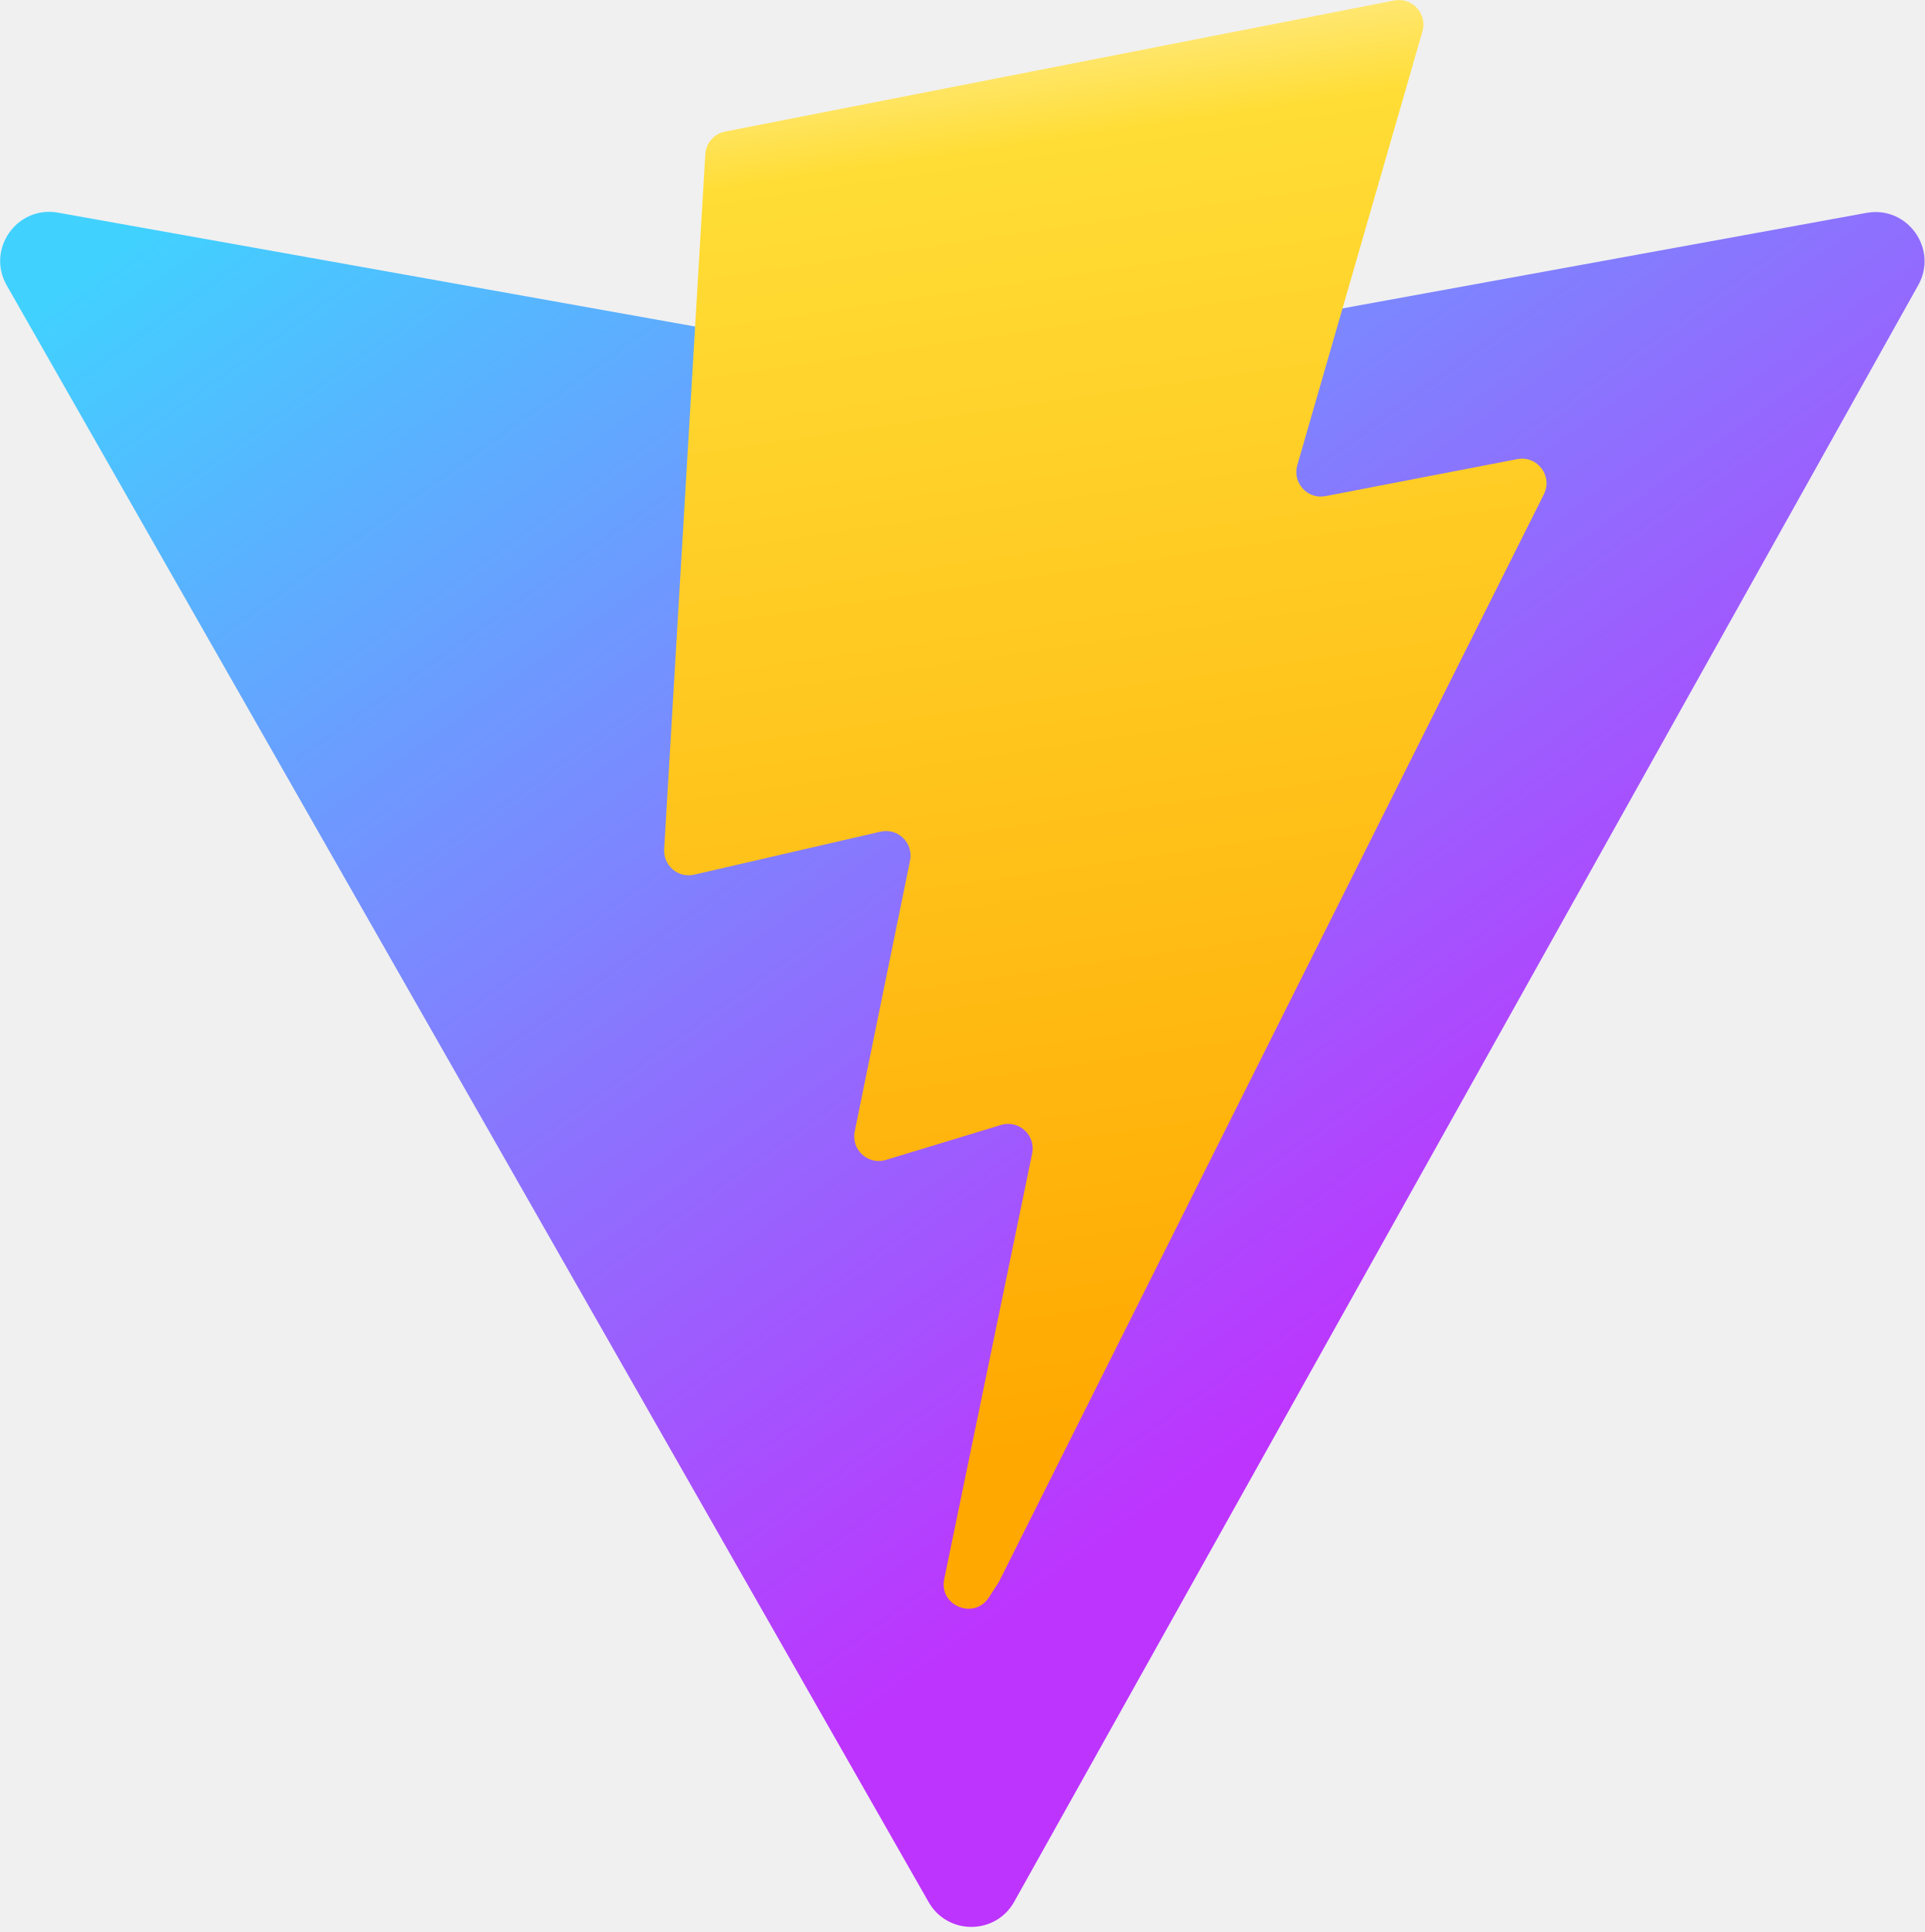
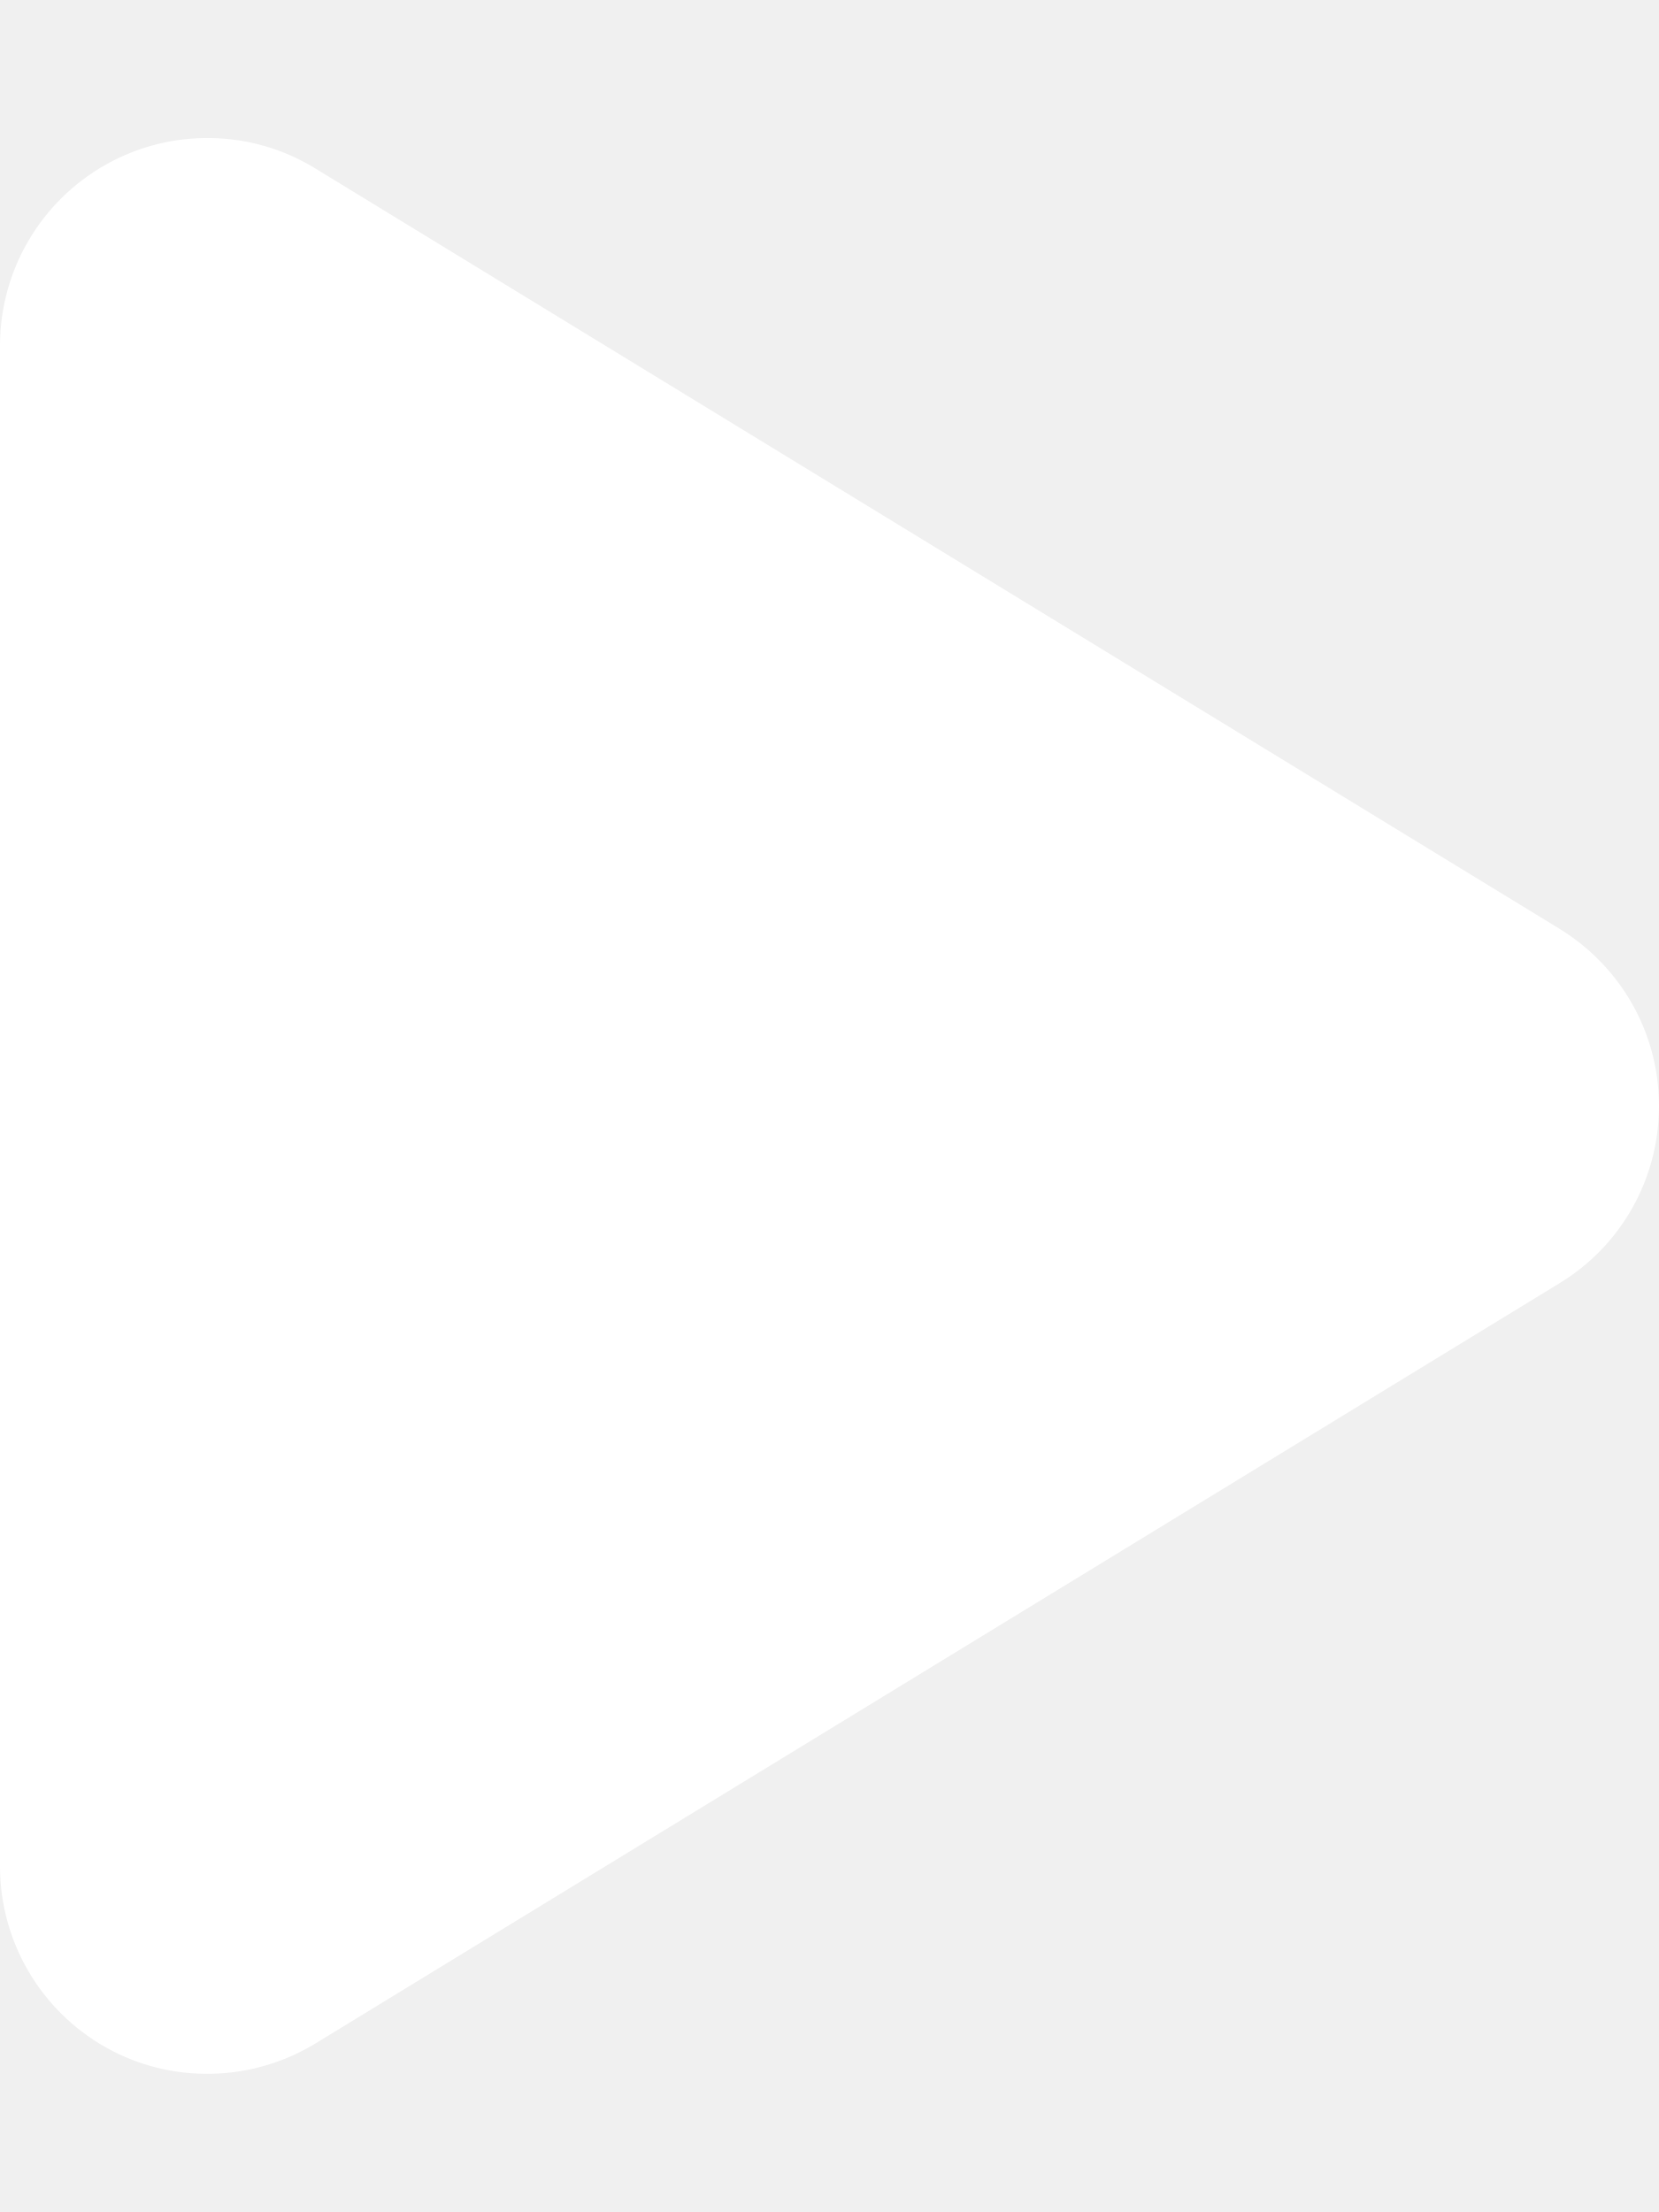
- <svg xmlns="http://www.w3.org/2000/svg" aria-hidden="true" role="img" class="iconify iconify--logos" width="31.88" height="32" preserveAspectRatio="xMidYMid meet" viewBox="0 0 256 257">
-   <defs>
-     <linearGradient id="IconifyId1813088fe1fbc01fb466" x1="-.828%" x2="57.636%" y1="7.652%" y2="78.411%">
-       <stop offset="0%" stop-color="#41D1FF" />
-       <stop offset="100%" stop-color="#BD34FE" />
-     </linearGradient>
-     <linearGradient id="IconifyId1813088fe1fbc01fb467" x1="43.376%" x2="50.316%" y1="2.242%" y2="89.03%">
-       <stop offset="0%" stop-color="#FFEA83" />
-       <stop offset="8.333%" stop-color="#FFDD35" />
-       <stop offset="100%" stop-color="#FFA800" />
-     </linearGradient>
-   </defs>
-   <path fill="url(#IconifyId1813088fe1fbc01fb466)" d="M255.153 37.938L134.897 252.976c-2.483 4.44-8.862 4.466-11.382.048L.875 37.958c-2.746-4.814 1.371-10.646 6.827-9.67l120.385 21.517a6.537 6.537 0 0 0 2.322-.004l117.867-21.483c5.438-.991 9.574 4.796 6.877 9.62Z" />
-   <path fill="url(#IconifyId1813088fe1fbc01fb467)" d="M185.432.063L96.44 17.501a3.268 3.268 0 0 0-2.634 3.014l-5.474 92.456a3.268 3.268 0 0 0 3.997 3.378l24.777-5.718c2.318-.535 4.413 1.507 3.936 3.838l-7.361 36.047c-.495 2.426 1.782 4.5 4.151 3.78l15.304-4.649c2.372-.72 4.652 1.36 4.15 3.788l-11.698 56.621c-.732 3.542 3.979 5.473 5.943 2.437l1.313-2.028l72.516-144.72c1.215-2.423-.88-5.186-3.54-4.672l-25.505 4.922c-2.396.462-4.435-1.77-3.759-4.114l16.646-57.705c.677-2.35-1.37-4.583-3.769-4.113Z" />
+ <svg xmlns="http://www.w3.org/2000/svg" height="1em" viewBox="0 0 384 512">
+   <style>svg{fill:#ffffff}</style>
+   <path d="M73 39c-14.8-9.1-33.4-9.4-48.5-.9S0 62.6 0 80V432c0 17.4 9.4 33.4 24.5 41.9s33.7 8.1 48.5-.9L361 297c14.3-8.7 23-24.2 23-41s-8.7-32.2-23-41L73 39z" />
</svg>
